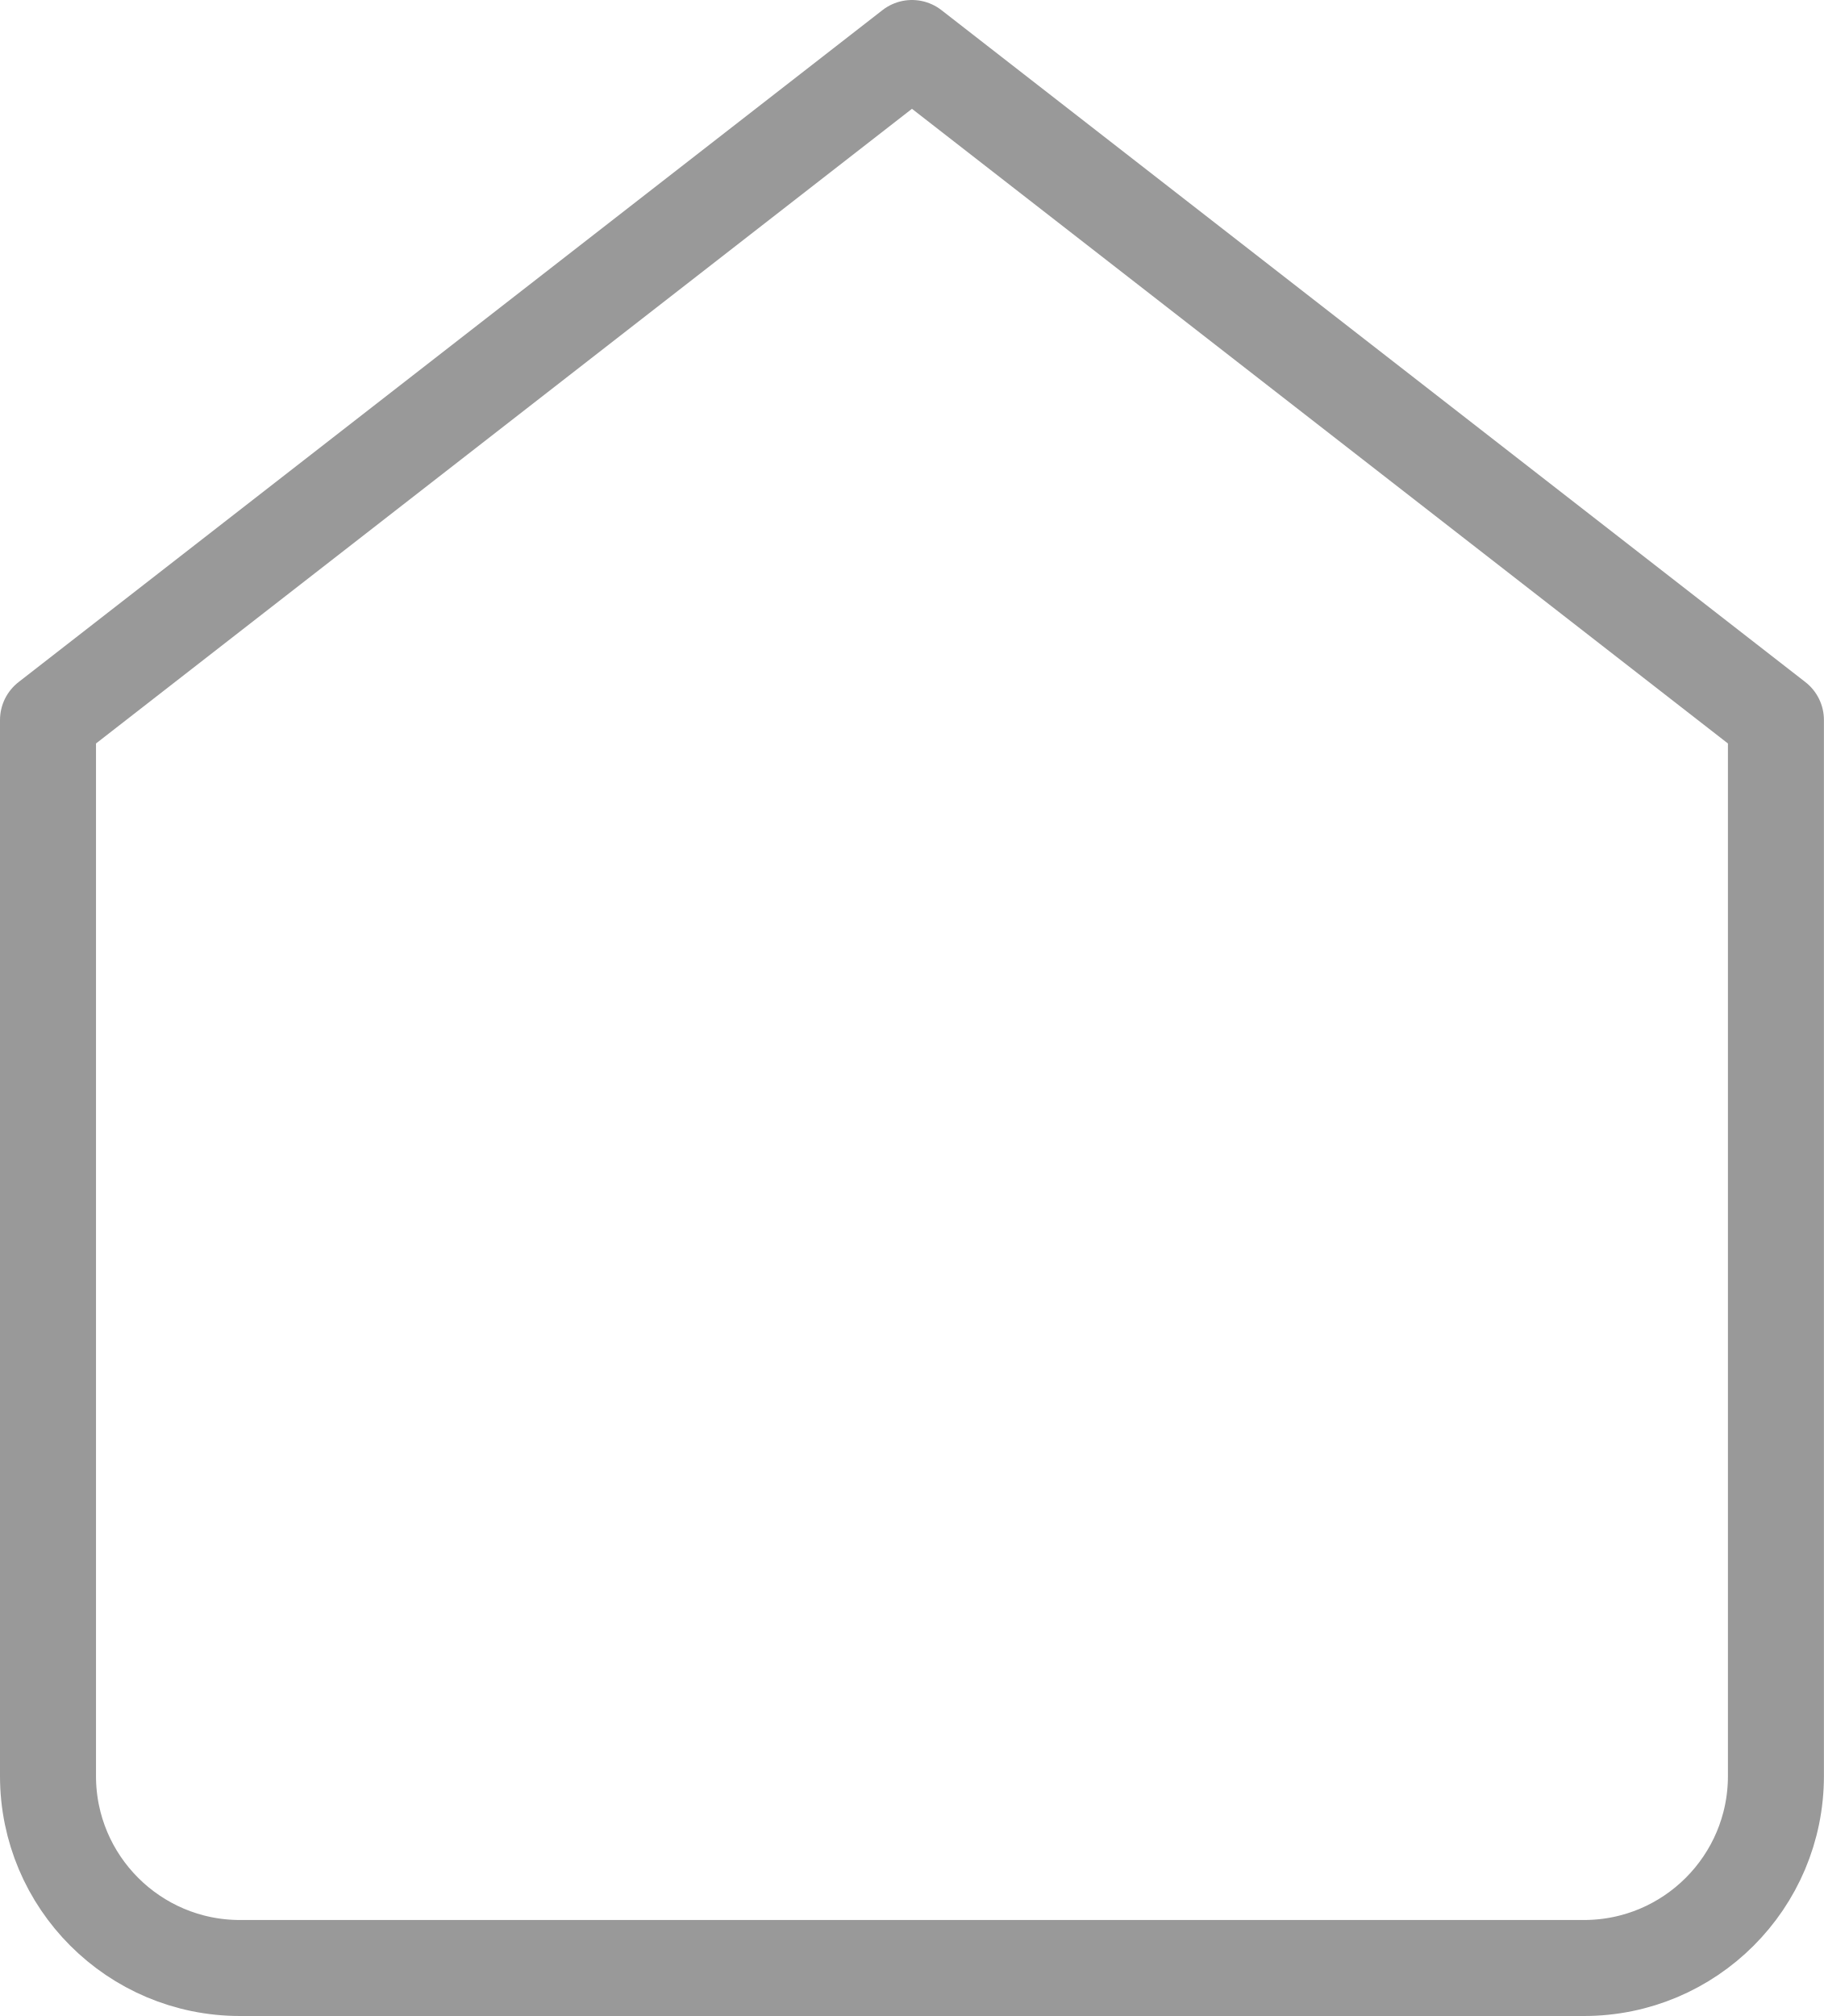
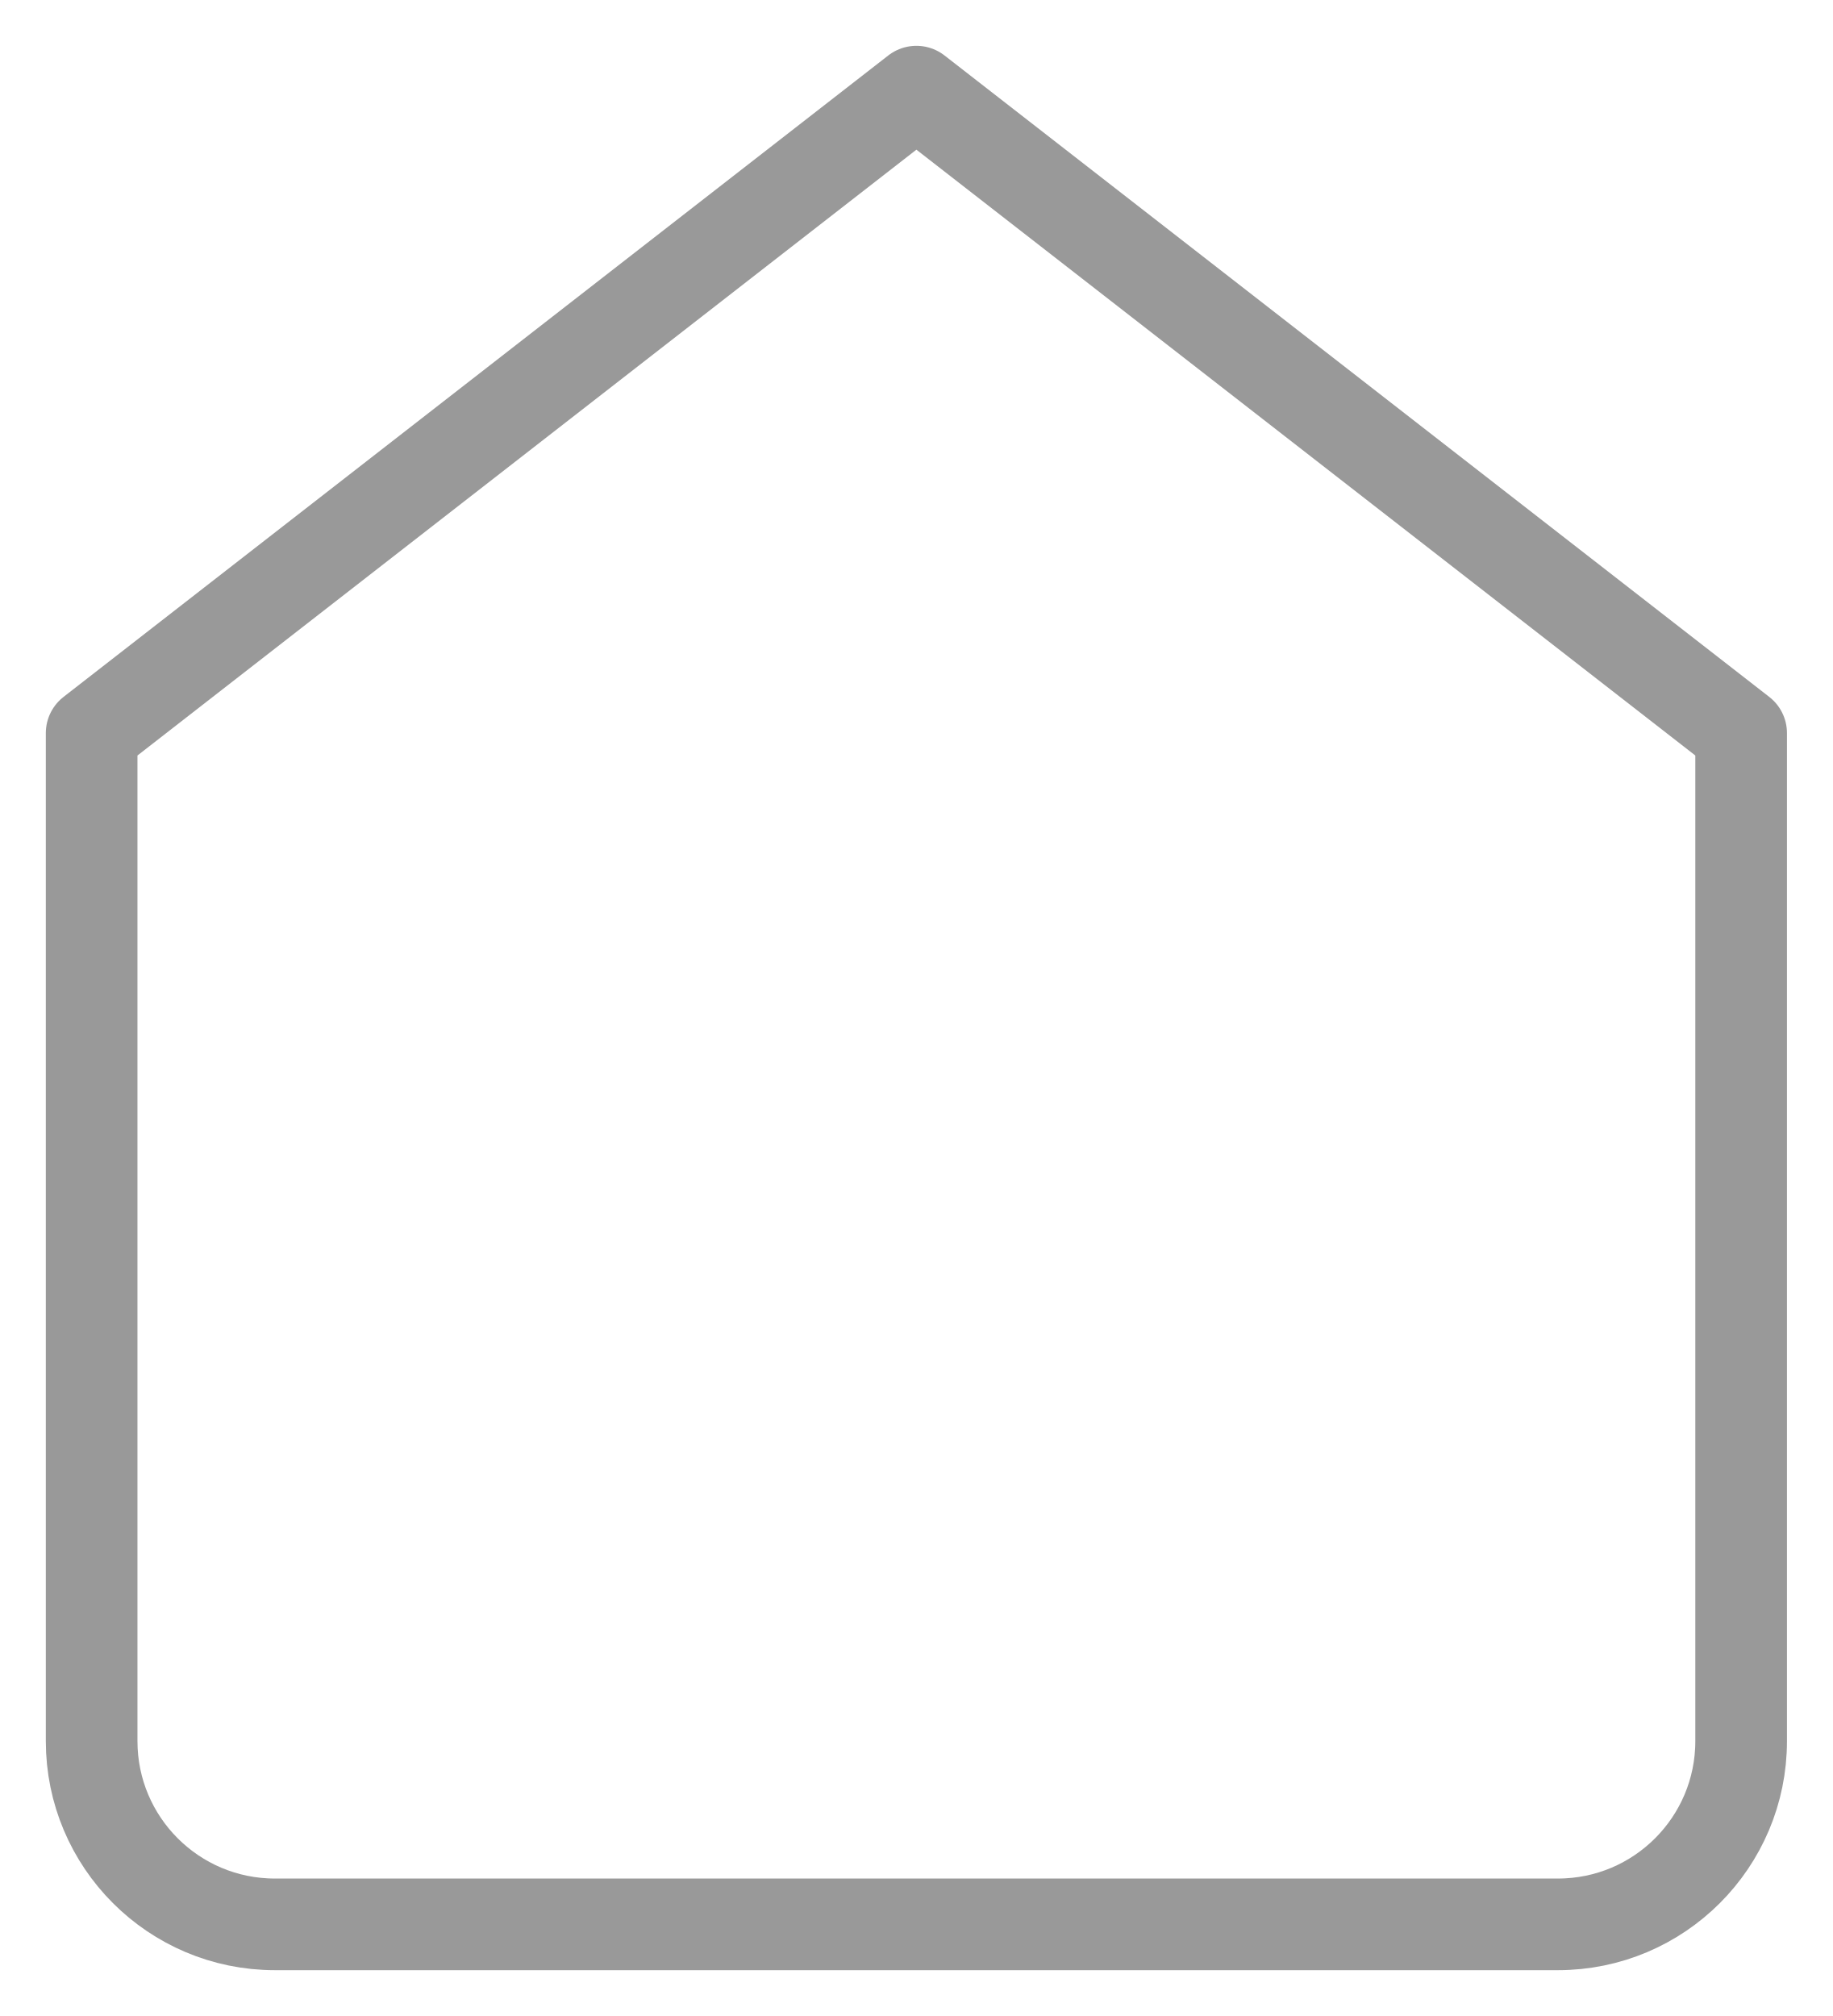
- <svg xmlns="http://www.w3.org/2000/svg" viewBox="0 0 19 21">
-   <defs>
-     <style>
-       .cls-1 {
-         fill: none;
-         stroke: #999;
-         stroke-linecap: round;
-         stroke-linejoin: round;
-         stroke-miterlimit: 10;
-       }
-     </style>
-   </defs>
-   <path id="Path" class="cls-1" d="M0,7,9,0l9,7V18a2,2,0,0,1-2,2H2a2,2,0,0,1-2-2Z" transform="translate(0.5 0.5)" />
+ <svg xmlns="http://www.w3.org/2000/svg" width="20px" height="22px" viewBox="0 0 20 22" version="1.1">
+   <g id="Page-1" stroke="none" stroke-width="1" fill="none" fill-rule="evenodd" stroke-linecap="round" stroke-linejoin="round">
+     <path d="M1,8 L10,1 L19,8 L19,19 C19,20.105 18.105,21 17,21 L3,21 C1.895,21 1,20.105 1,19 L1,8 Z" id="Path" stroke="#999999" />
+   </g>
</svg>
